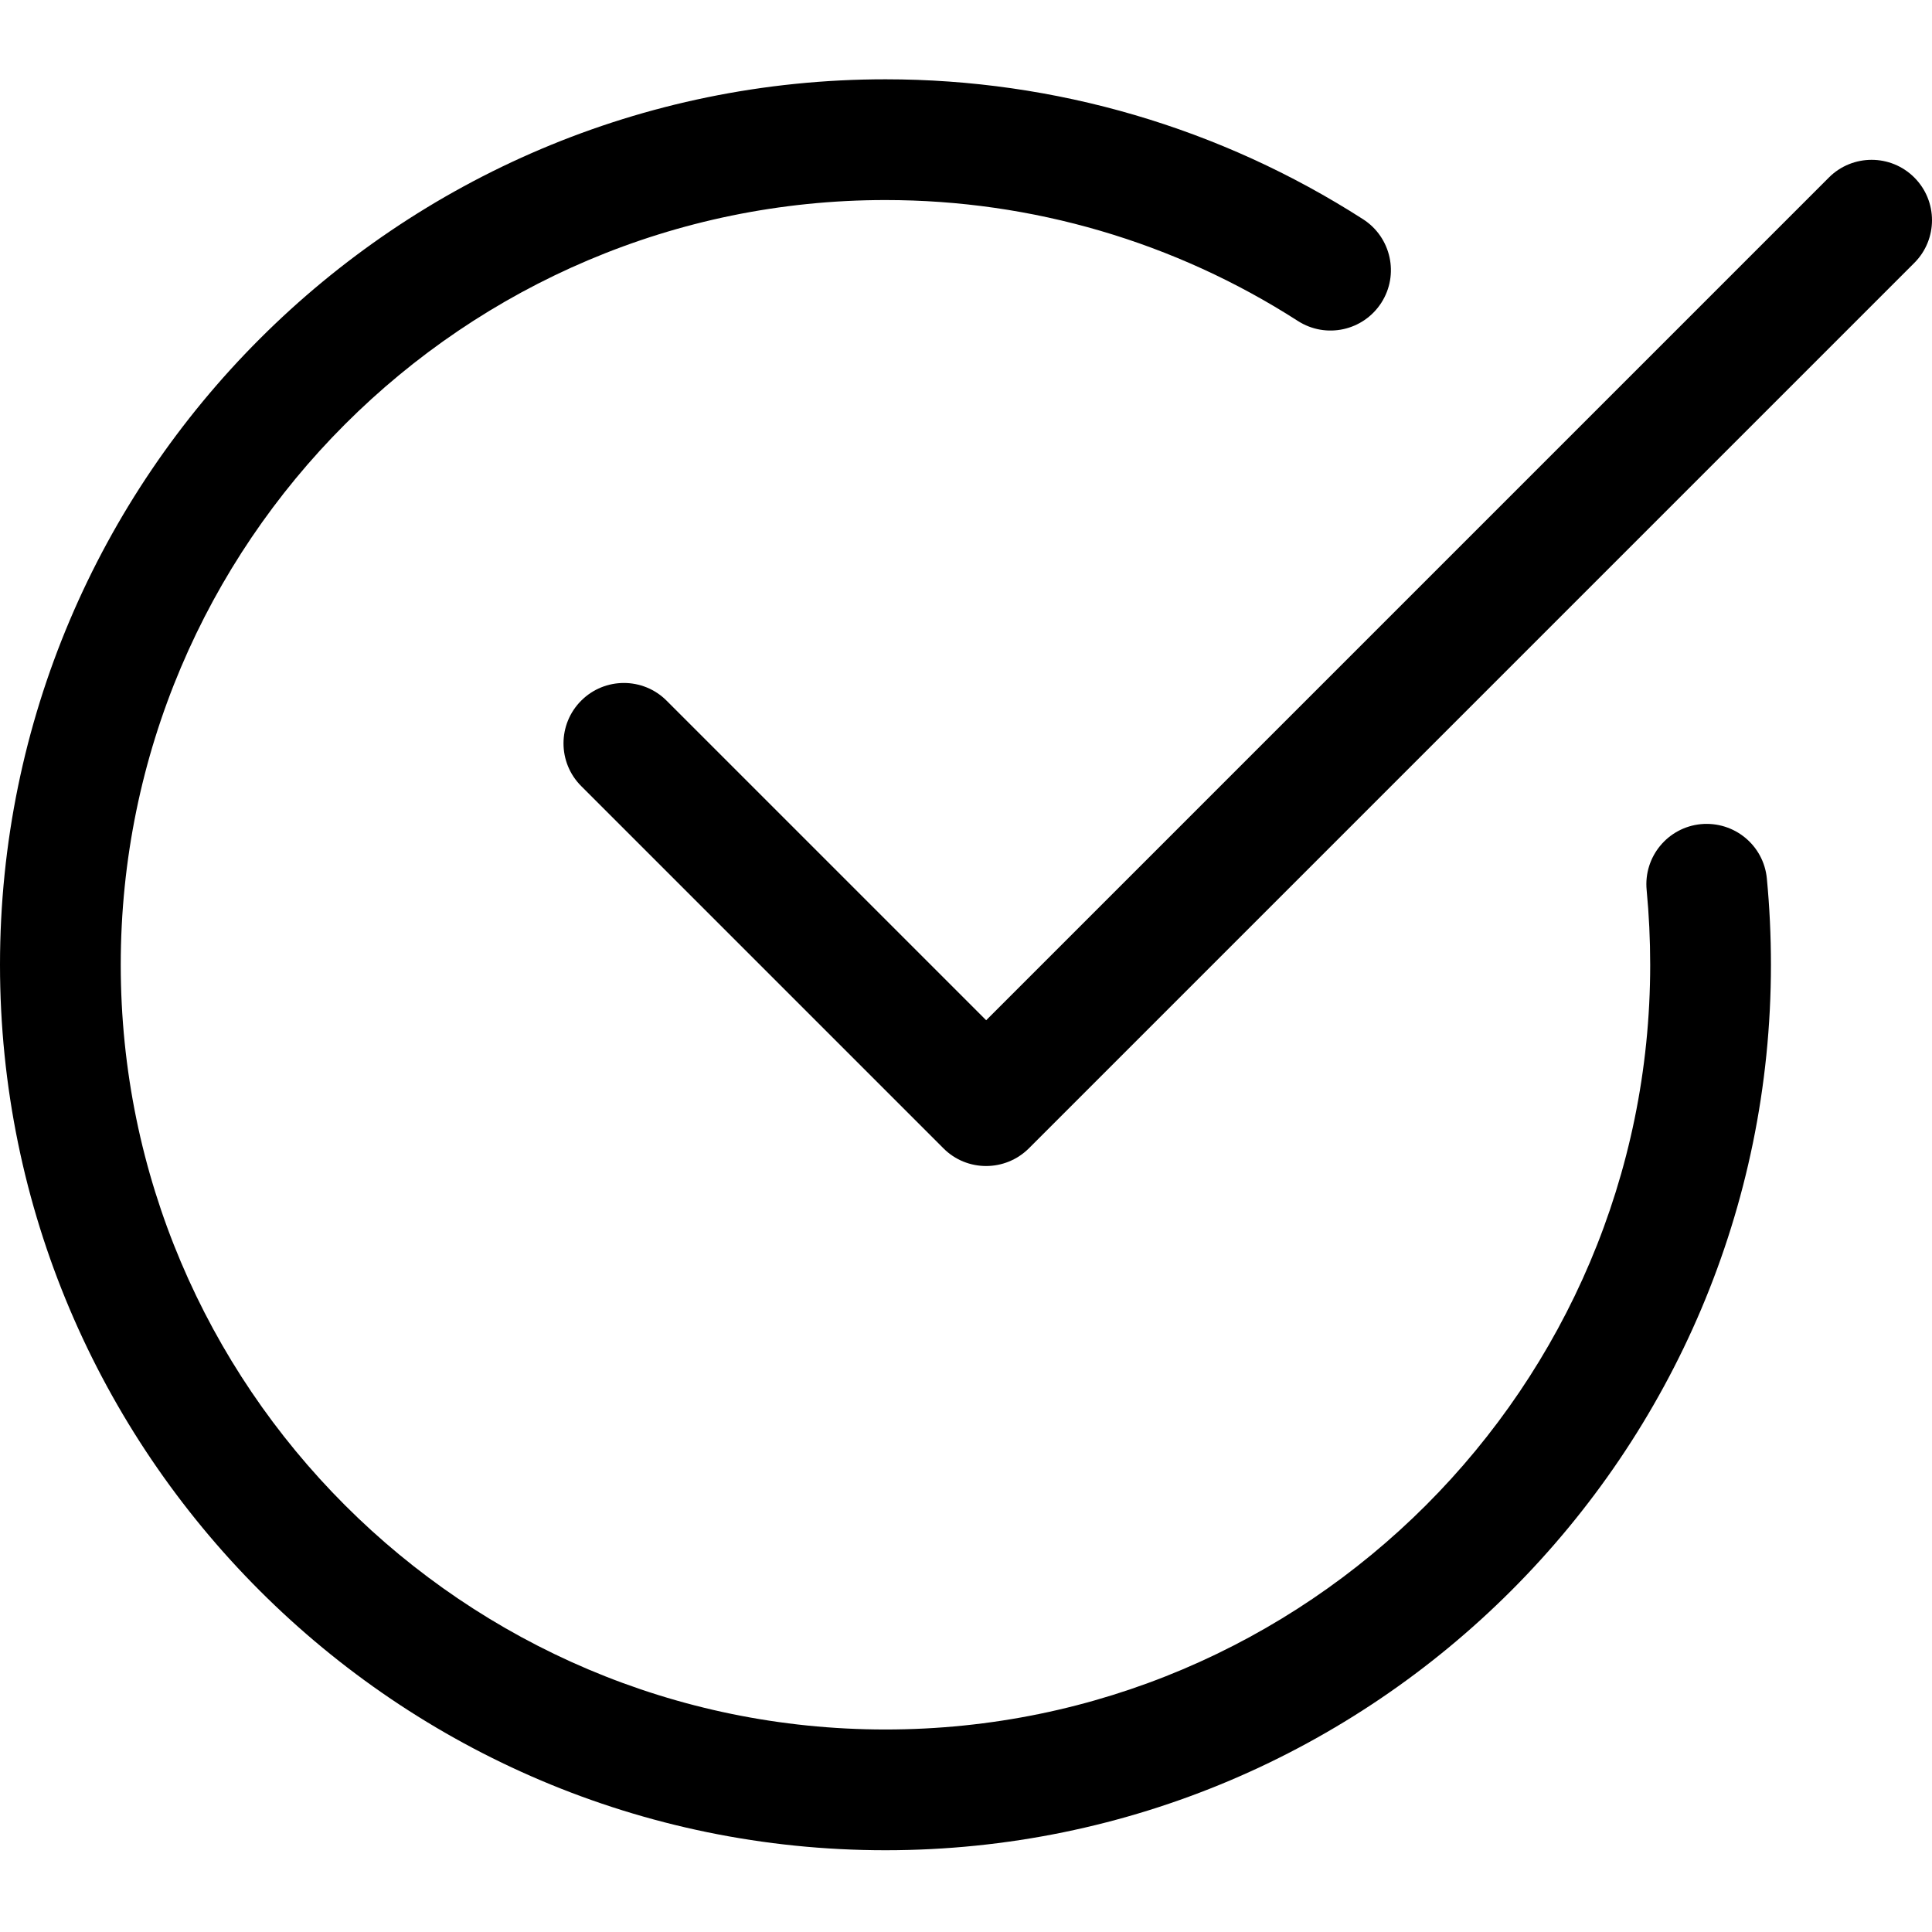
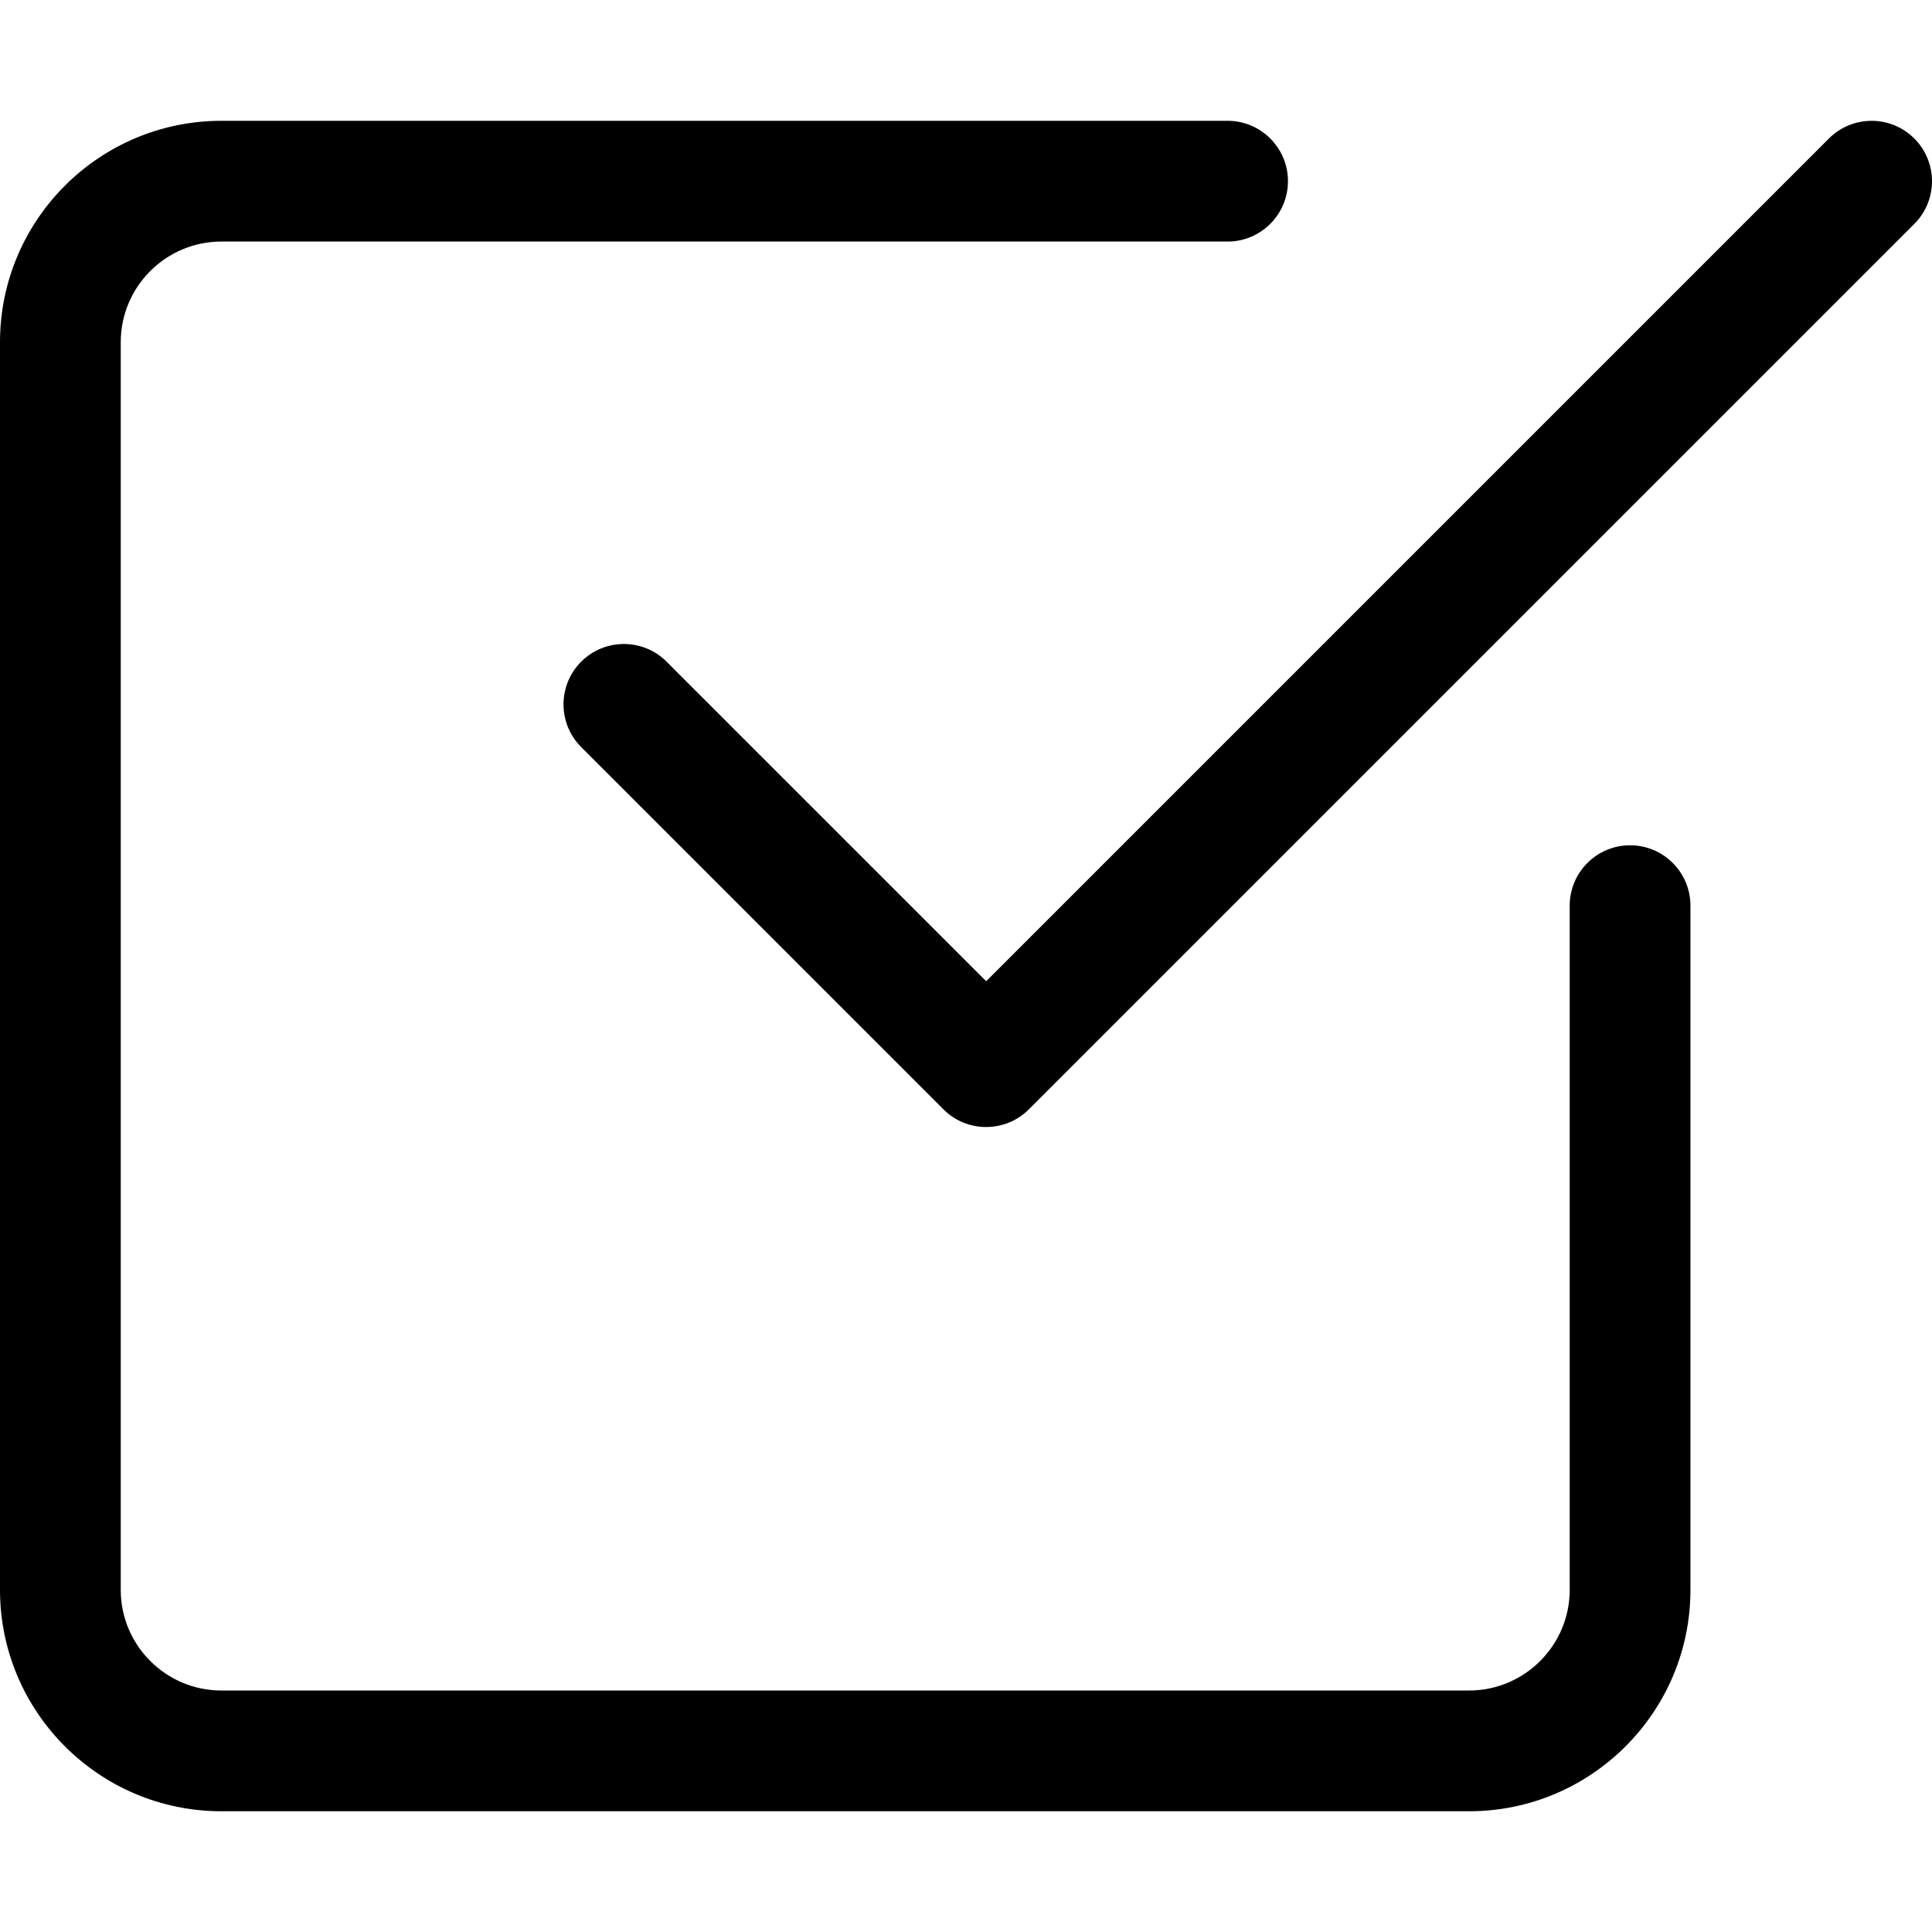
- <svg xmlns="http://www.w3.org/2000/svg" height="512pt" viewBox="0 -21 512.016 512" width="512pt">
-   <path d="m234.668 469.34c-129.387 0-234.668-105.277-234.668-234.664s105.281-234.668 234.668-234.668c44.992 0 88.766 12.82 126.59 37.098 7.426 4.781 9.602 14.68 4.82 22.125-4.797 7.445-14.676 9.598-22.121 4.82-32.641-20.973-70.441-32.043-109.289-32.043-111.746 0-202.668 90.922-202.668 202.668 0 111.742 90.922 202.664 202.668 202.664 111.742 0 202.664-90.922 202.664-202.664 0-6.68-.32-13.293-.938-19.797-.852-8.812 5.59-16.621 14.379-17.473 8.832-.812 16.617 5.59 17.473 14.379.723 7.531 1.086 15.168 1.086 22.891 0 129.387-105.277 234.664-234.664 234.664zm0 0" />
-   <path d="m261.332 288.008c-4.094 0-8.191-1.559-11.305-4.691l-96-96c-6.25-6.254-6.25-16.387 0-22.637s16.383-6.25 22.633 0l84.695 84.695 223.336-223.34c6.254-6.25 16.387-6.25 22.637 0s6.25 16.383 0 22.633l-234.668 234.668c-3.137 3.113-7.23 4.672-11.328 4.672zm0 0" />
+ <svg xmlns="http://www.w3.org/2000/svg" height="512pt" viewBox="0 -32 512.016 512" width="512pt">
+   <path d="m389.332 448.008h-330.664c-32.363 0-58.668-26.305-58.668-58.668v-330.664c0-32.363 26.305-58.668 58.668-58.668h266.664c8.832 0 16 7.168 16 16 0 8.832-7.168 16-16 16h-266.664c-14.699 0-26.668 11.969-26.668 26.668v330.664c0 14.699 11.969 26.668 26.668 26.668h330.664c14.699 0 26.668-11.969 26.668-26.668v-181.332c0-8.832 7.168-16 16-16s16 7.168 16 16v181.332c0 32.363-26.305 58.668-58.668 58.668zm0 0" />
+   <path d="m261.332 266.676c-4.094 0-8.191-1.559-11.305-4.695l-96-96c-6.25-6.25-6.25-16.383 0-22.633s16.383-6.25 22.633 0l84.695 84.691 223.336-223.336c6.254-6.254 16.387-6.254 22.637 0 6.25 6.25 6.25 16.383 0 22.633l-234.668 234.668c-3.137 3.113-7.23 4.672-11.328 4.672zm0 0" />
</svg>
